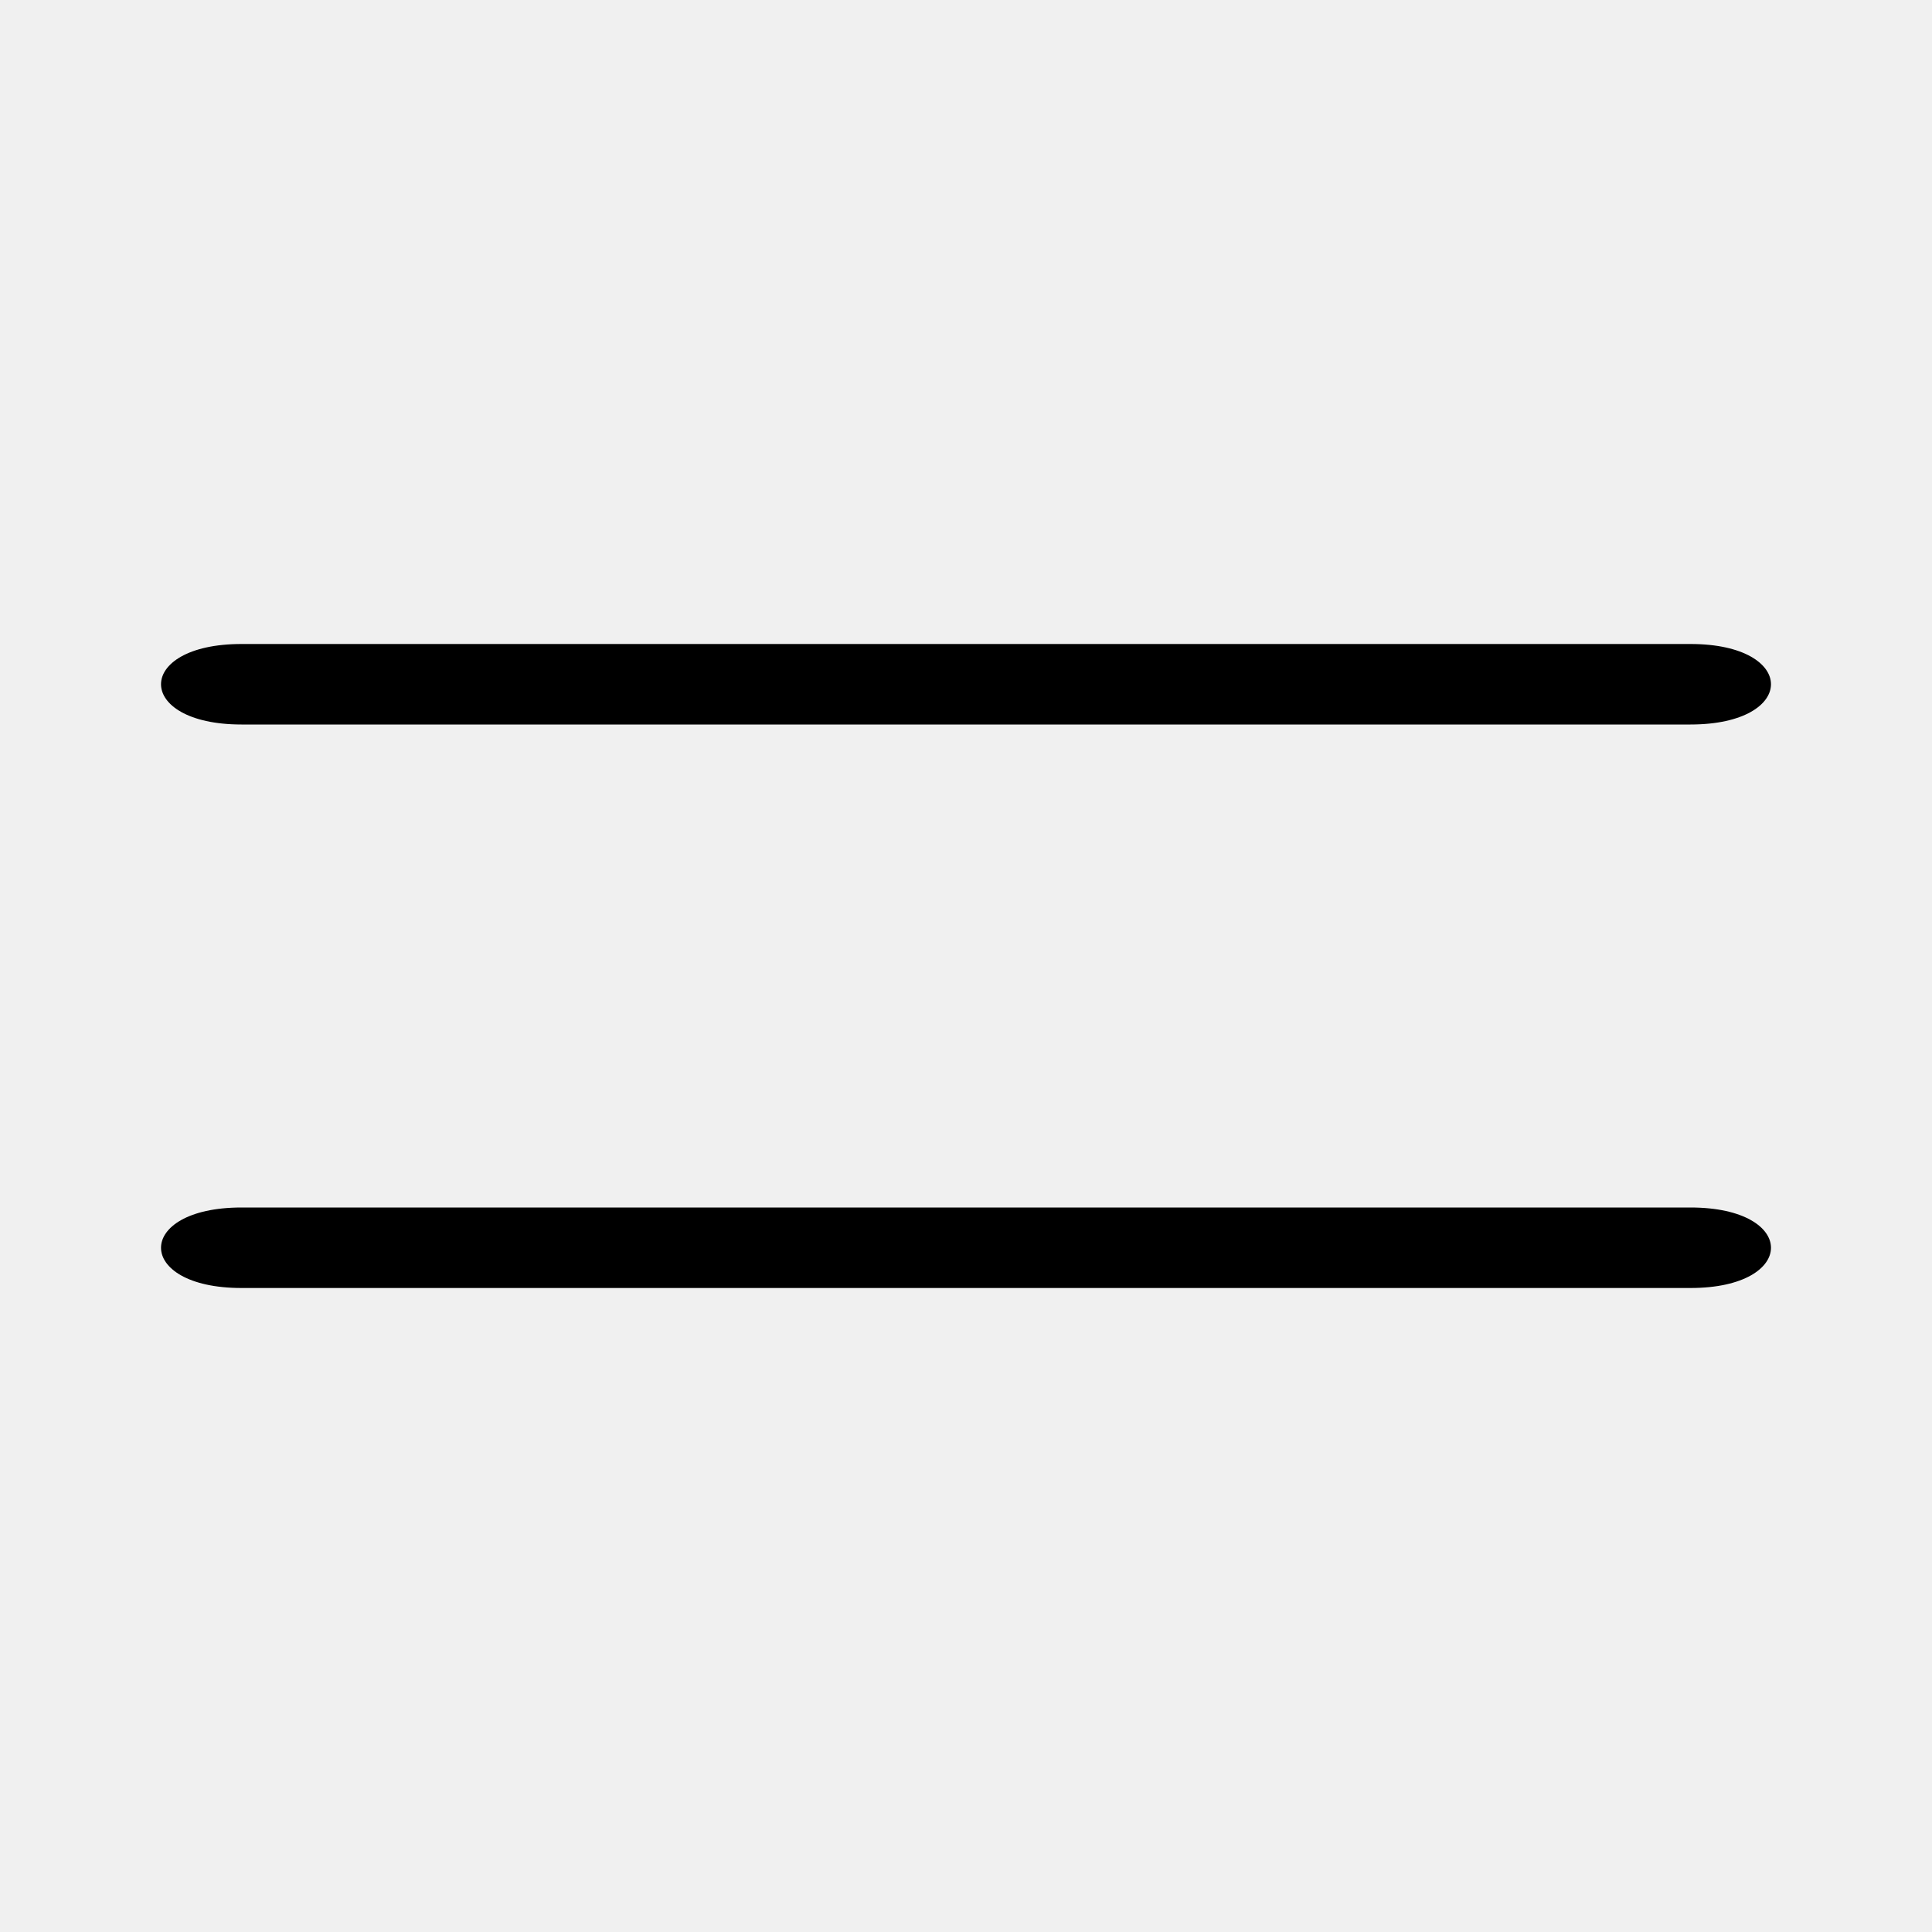
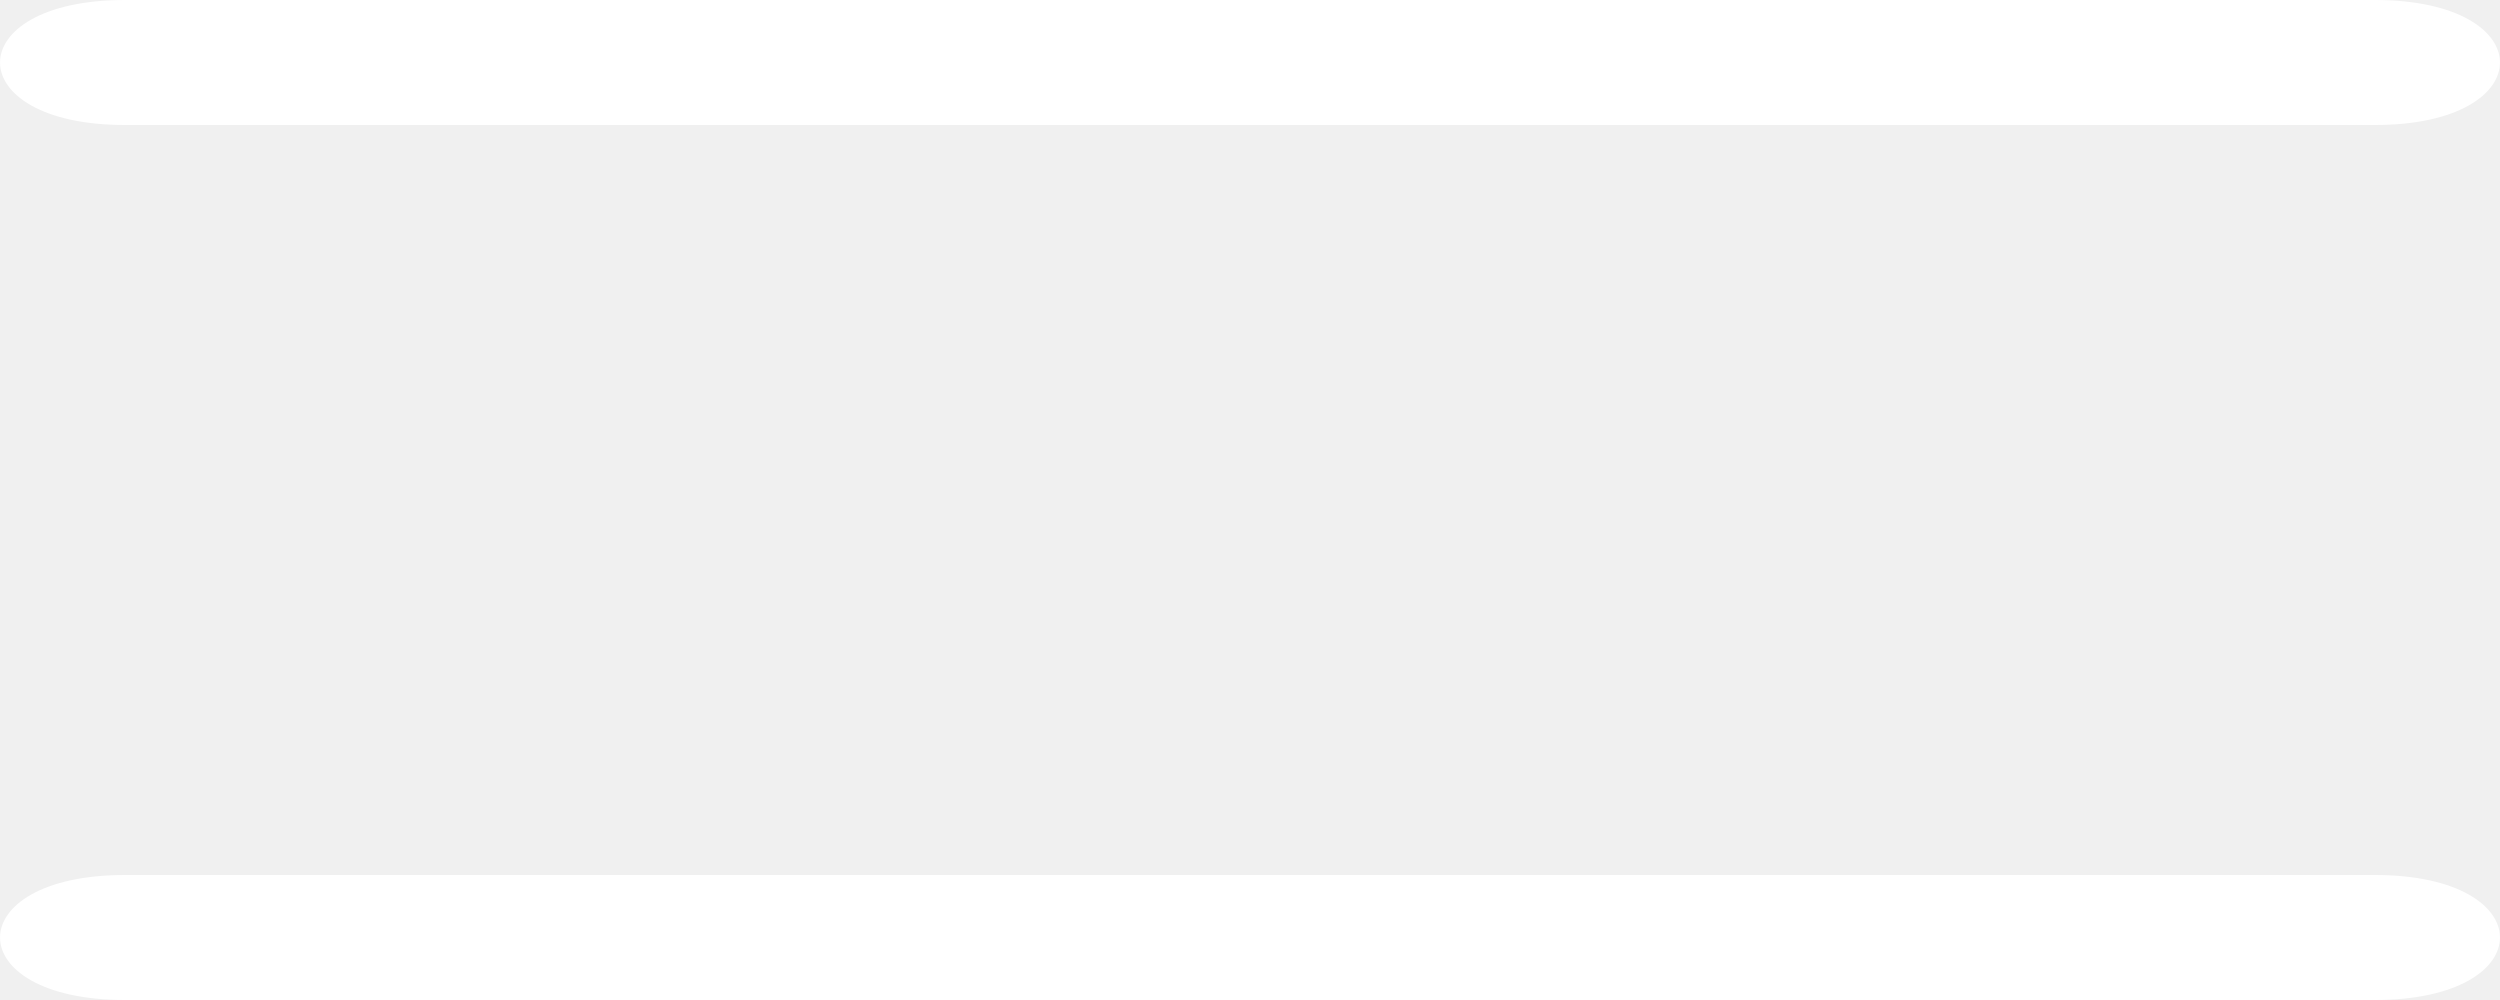
- <svg xmlns="http://www.w3.org/2000/svg" width="24" height="24" viewBox="0 0 24 24" fill="none">
-   <path d="M3 9H21C22.333 9 22.333 8 21 8H3C1.667 8 1.667 9 3 9Z" fill="black" />
-   <path d="M21 16H3C1.667 16 1.667 15 3 15H21C22.333 15 22.333 16 21 16Z" fill="black" />
+ <svg xmlns="http://www.w3.org/2000/svg" width="20" height="8" viewBox="0 0 20 8" fill="none">
+   <path d="M1 1H19C20.333 1 20.333 0 19 0H1C-0.333 0 -0.333 1 1 1Z" fill="white" />
+   <path d="M19 8H1C-0.333 8 -0.333 7 1 7H19C20.333 7 20.333 8 19 8Z" fill="white" />
</svg>
